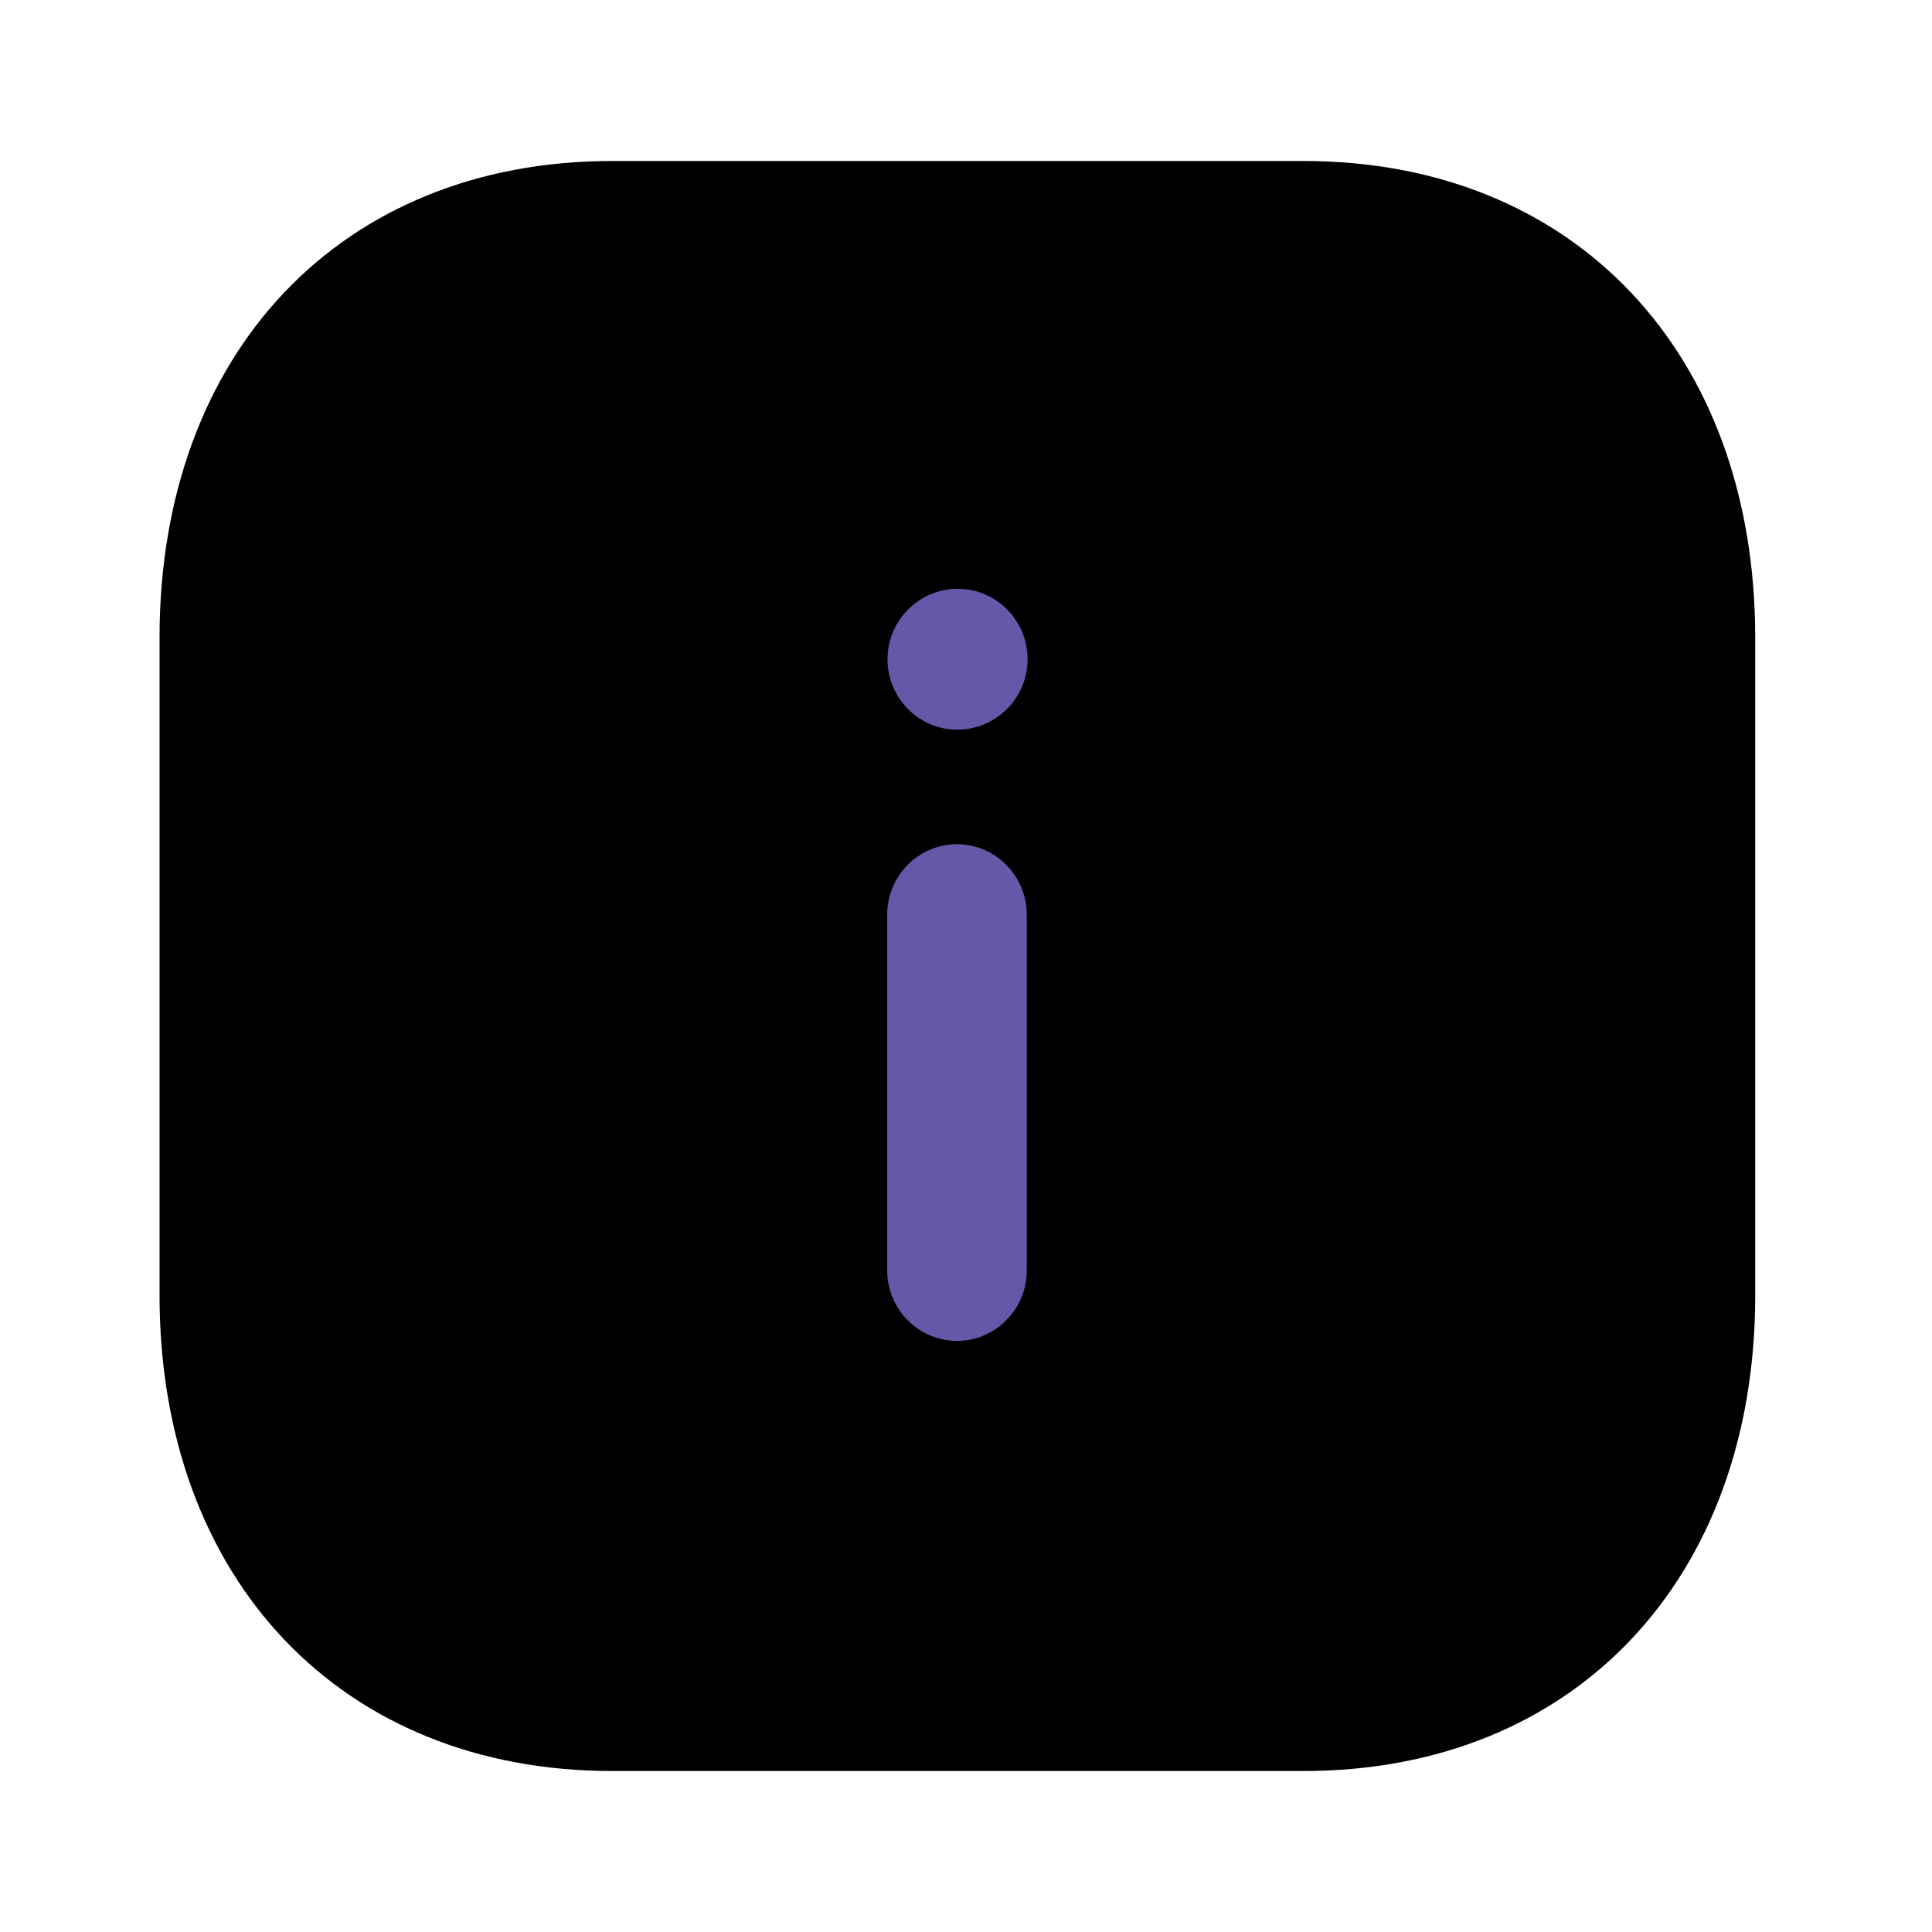
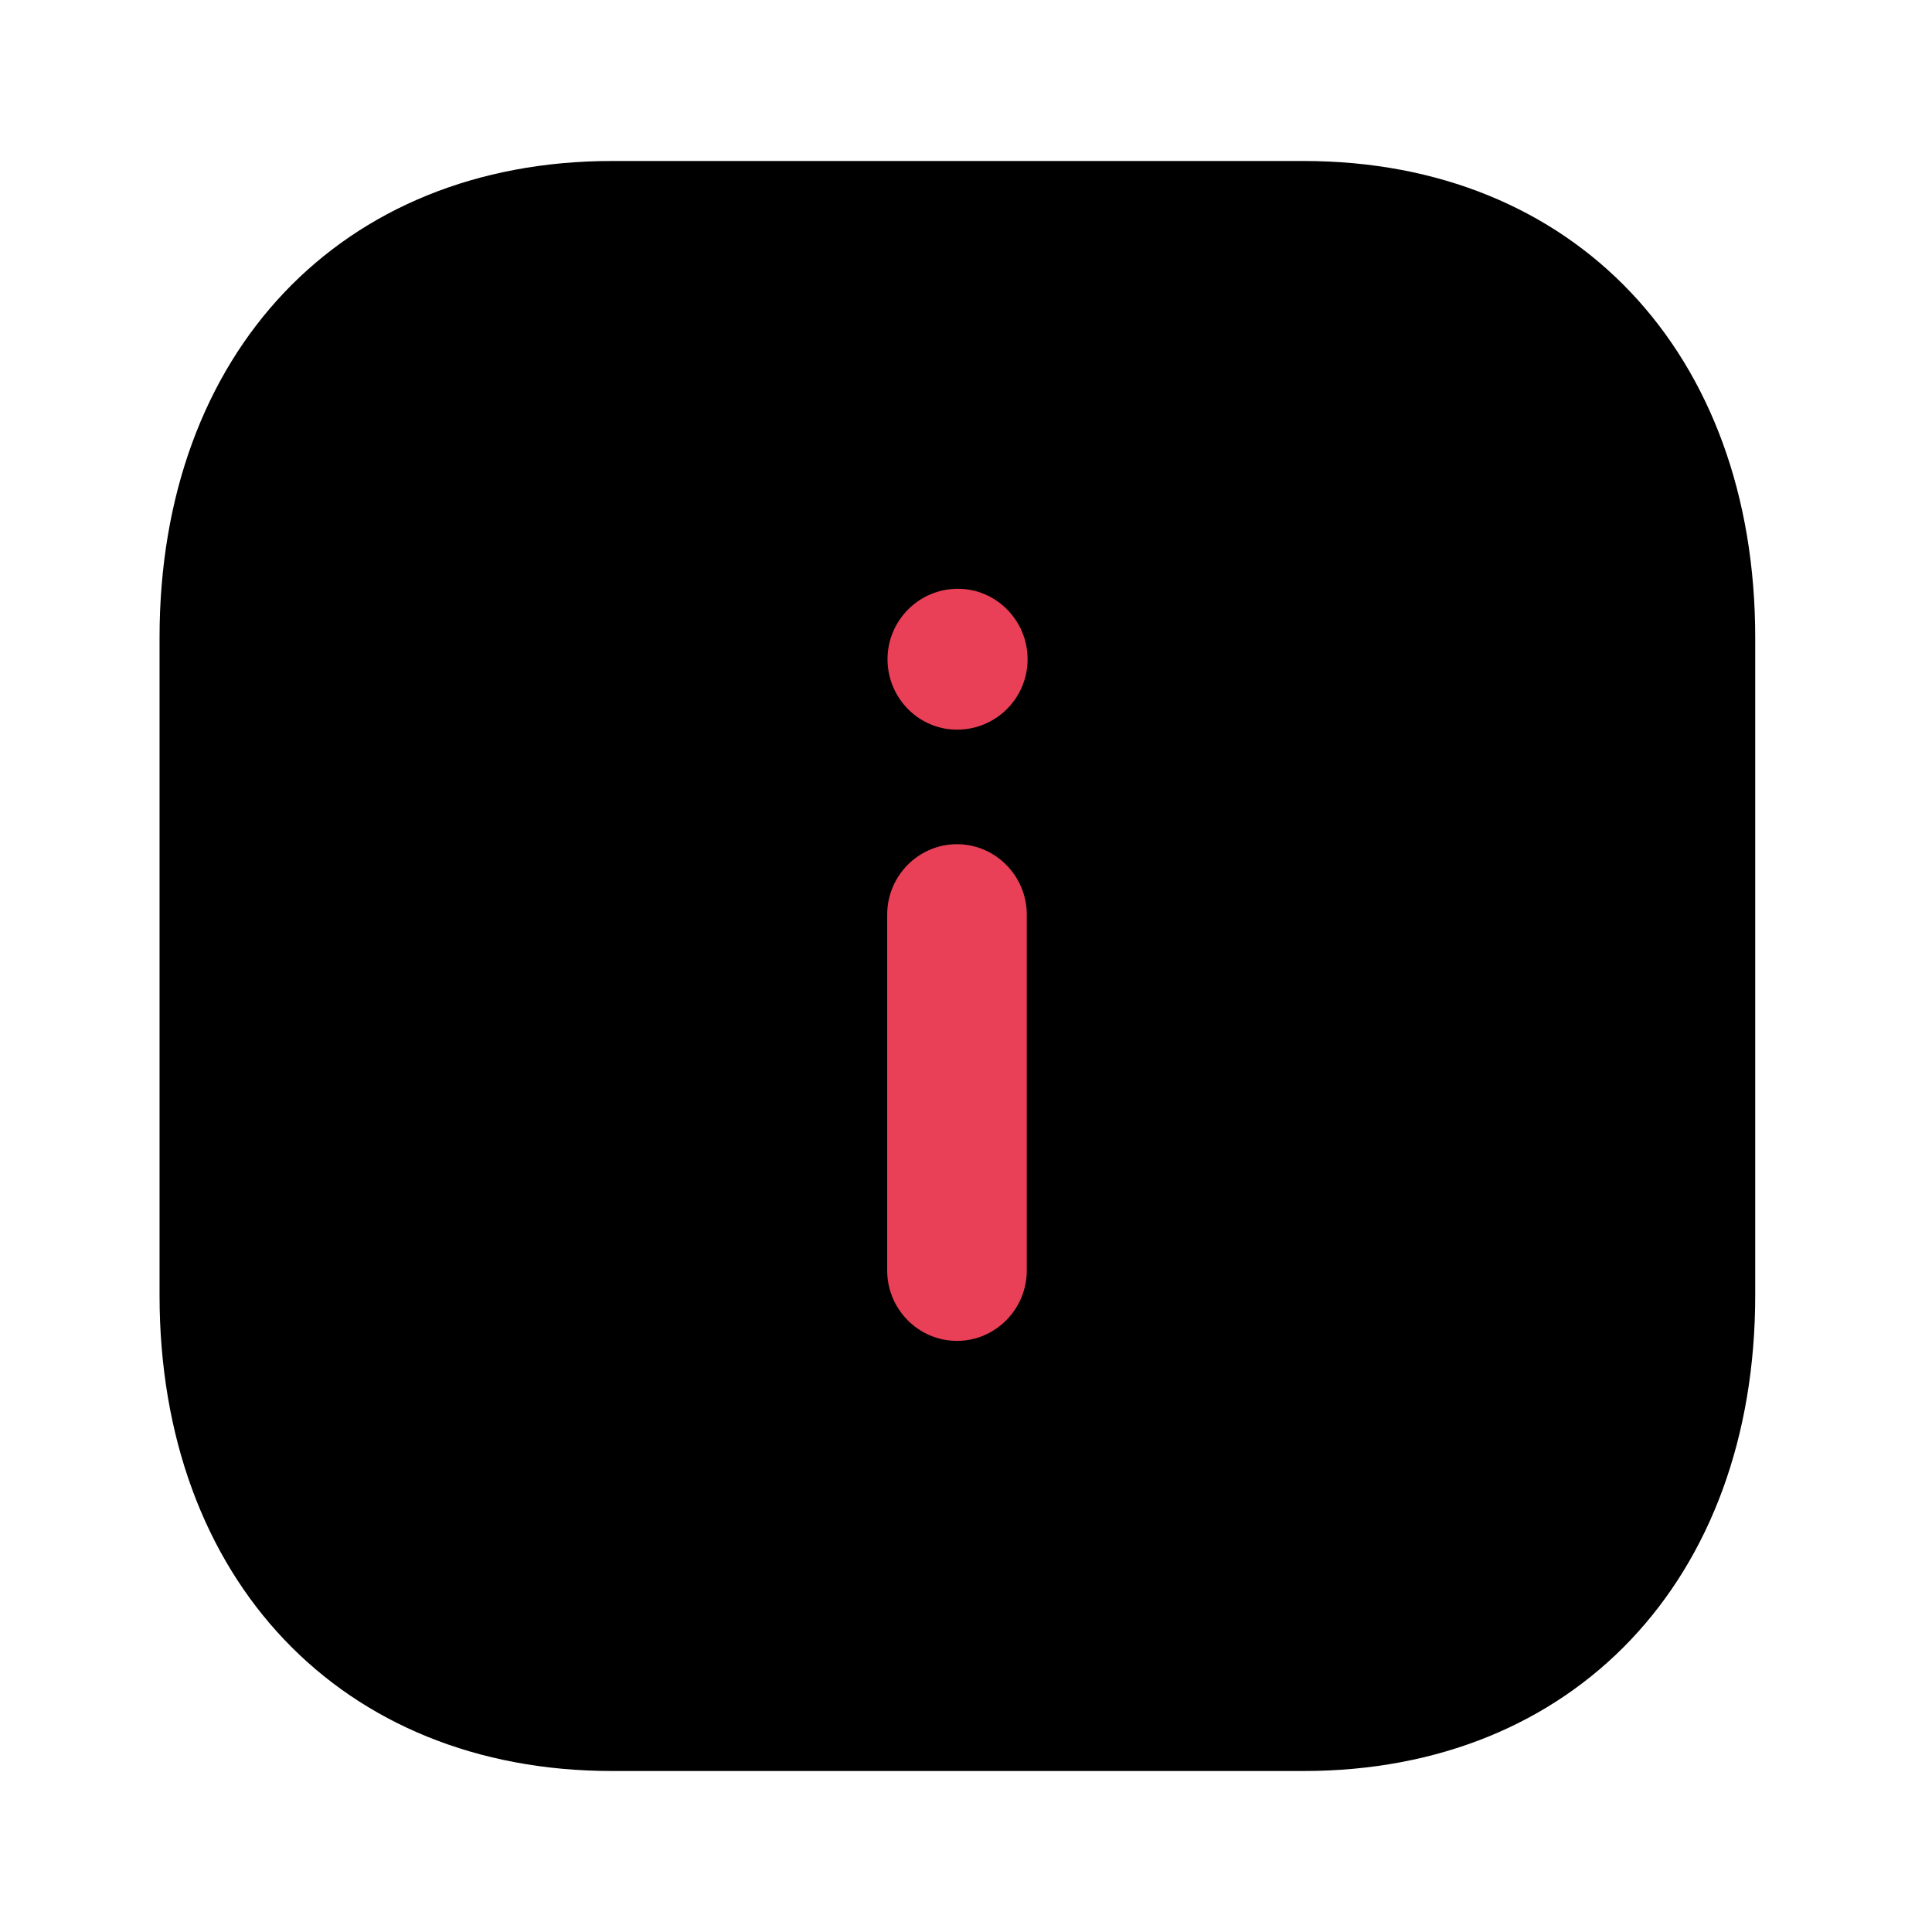
<svg xmlns="http://www.w3.org/2000/svg" width="24" height="24" viewBox="0 0 24 24" fill="none">
  <path fill-rule="evenodd" clip-rule="evenodd" d="M16.195 2H7.602C4.242 2 1.982 4.38 1.982 7.92V16.09C1.982 19.62 4.242 22 7.602 22H16.195C19.554 22 21.804 19.62 21.804 16.09V7.92C21.804 4.38 19.554 2 16.195 2" fill="#000" />
-   <path fill-rule="evenodd" clip-rule="evenodd" d="M11.025 8.189C11.025 8.671 11.413 9.064 11.888 9.064C12.376 9.064 12.765 8.671 12.765 8.189C12.765 7.707 12.376 7.314 11.898 7.314C11.417 7.314 11.025 7.707 11.025 8.189ZM12.755 11.362C12.755 10.88 12.365 10.487 11.888 10.487C11.41 10.487 11.021 10.88 11.021 11.362V15.782C11.021 16.264 11.41 16.657 11.888 16.657C12.365 16.657 12.755 16.264 12.755 15.782V11.362Z" fill="#6657a9" />
+   <path fill-rule="evenodd" clip-rule="evenodd" d="M11.025 8.189C11.025 8.671 11.413 9.064 11.888 9.064C12.376 9.064 12.765 8.671 12.765 8.189C12.765 7.707 12.376 7.314 11.898 7.314C11.417 7.314 11.025 7.707 11.025 8.189ZM12.755 11.362C12.755 10.88 12.365 10.487 11.888 10.487C11.41 10.487 11.021 10.88 11.021 11.362V15.782C11.021 16.264 11.41 16.657 11.888 16.657C12.365 16.657 12.755 16.264 12.755 15.782V11.362Z" fill="#E94057" />
</svg>
